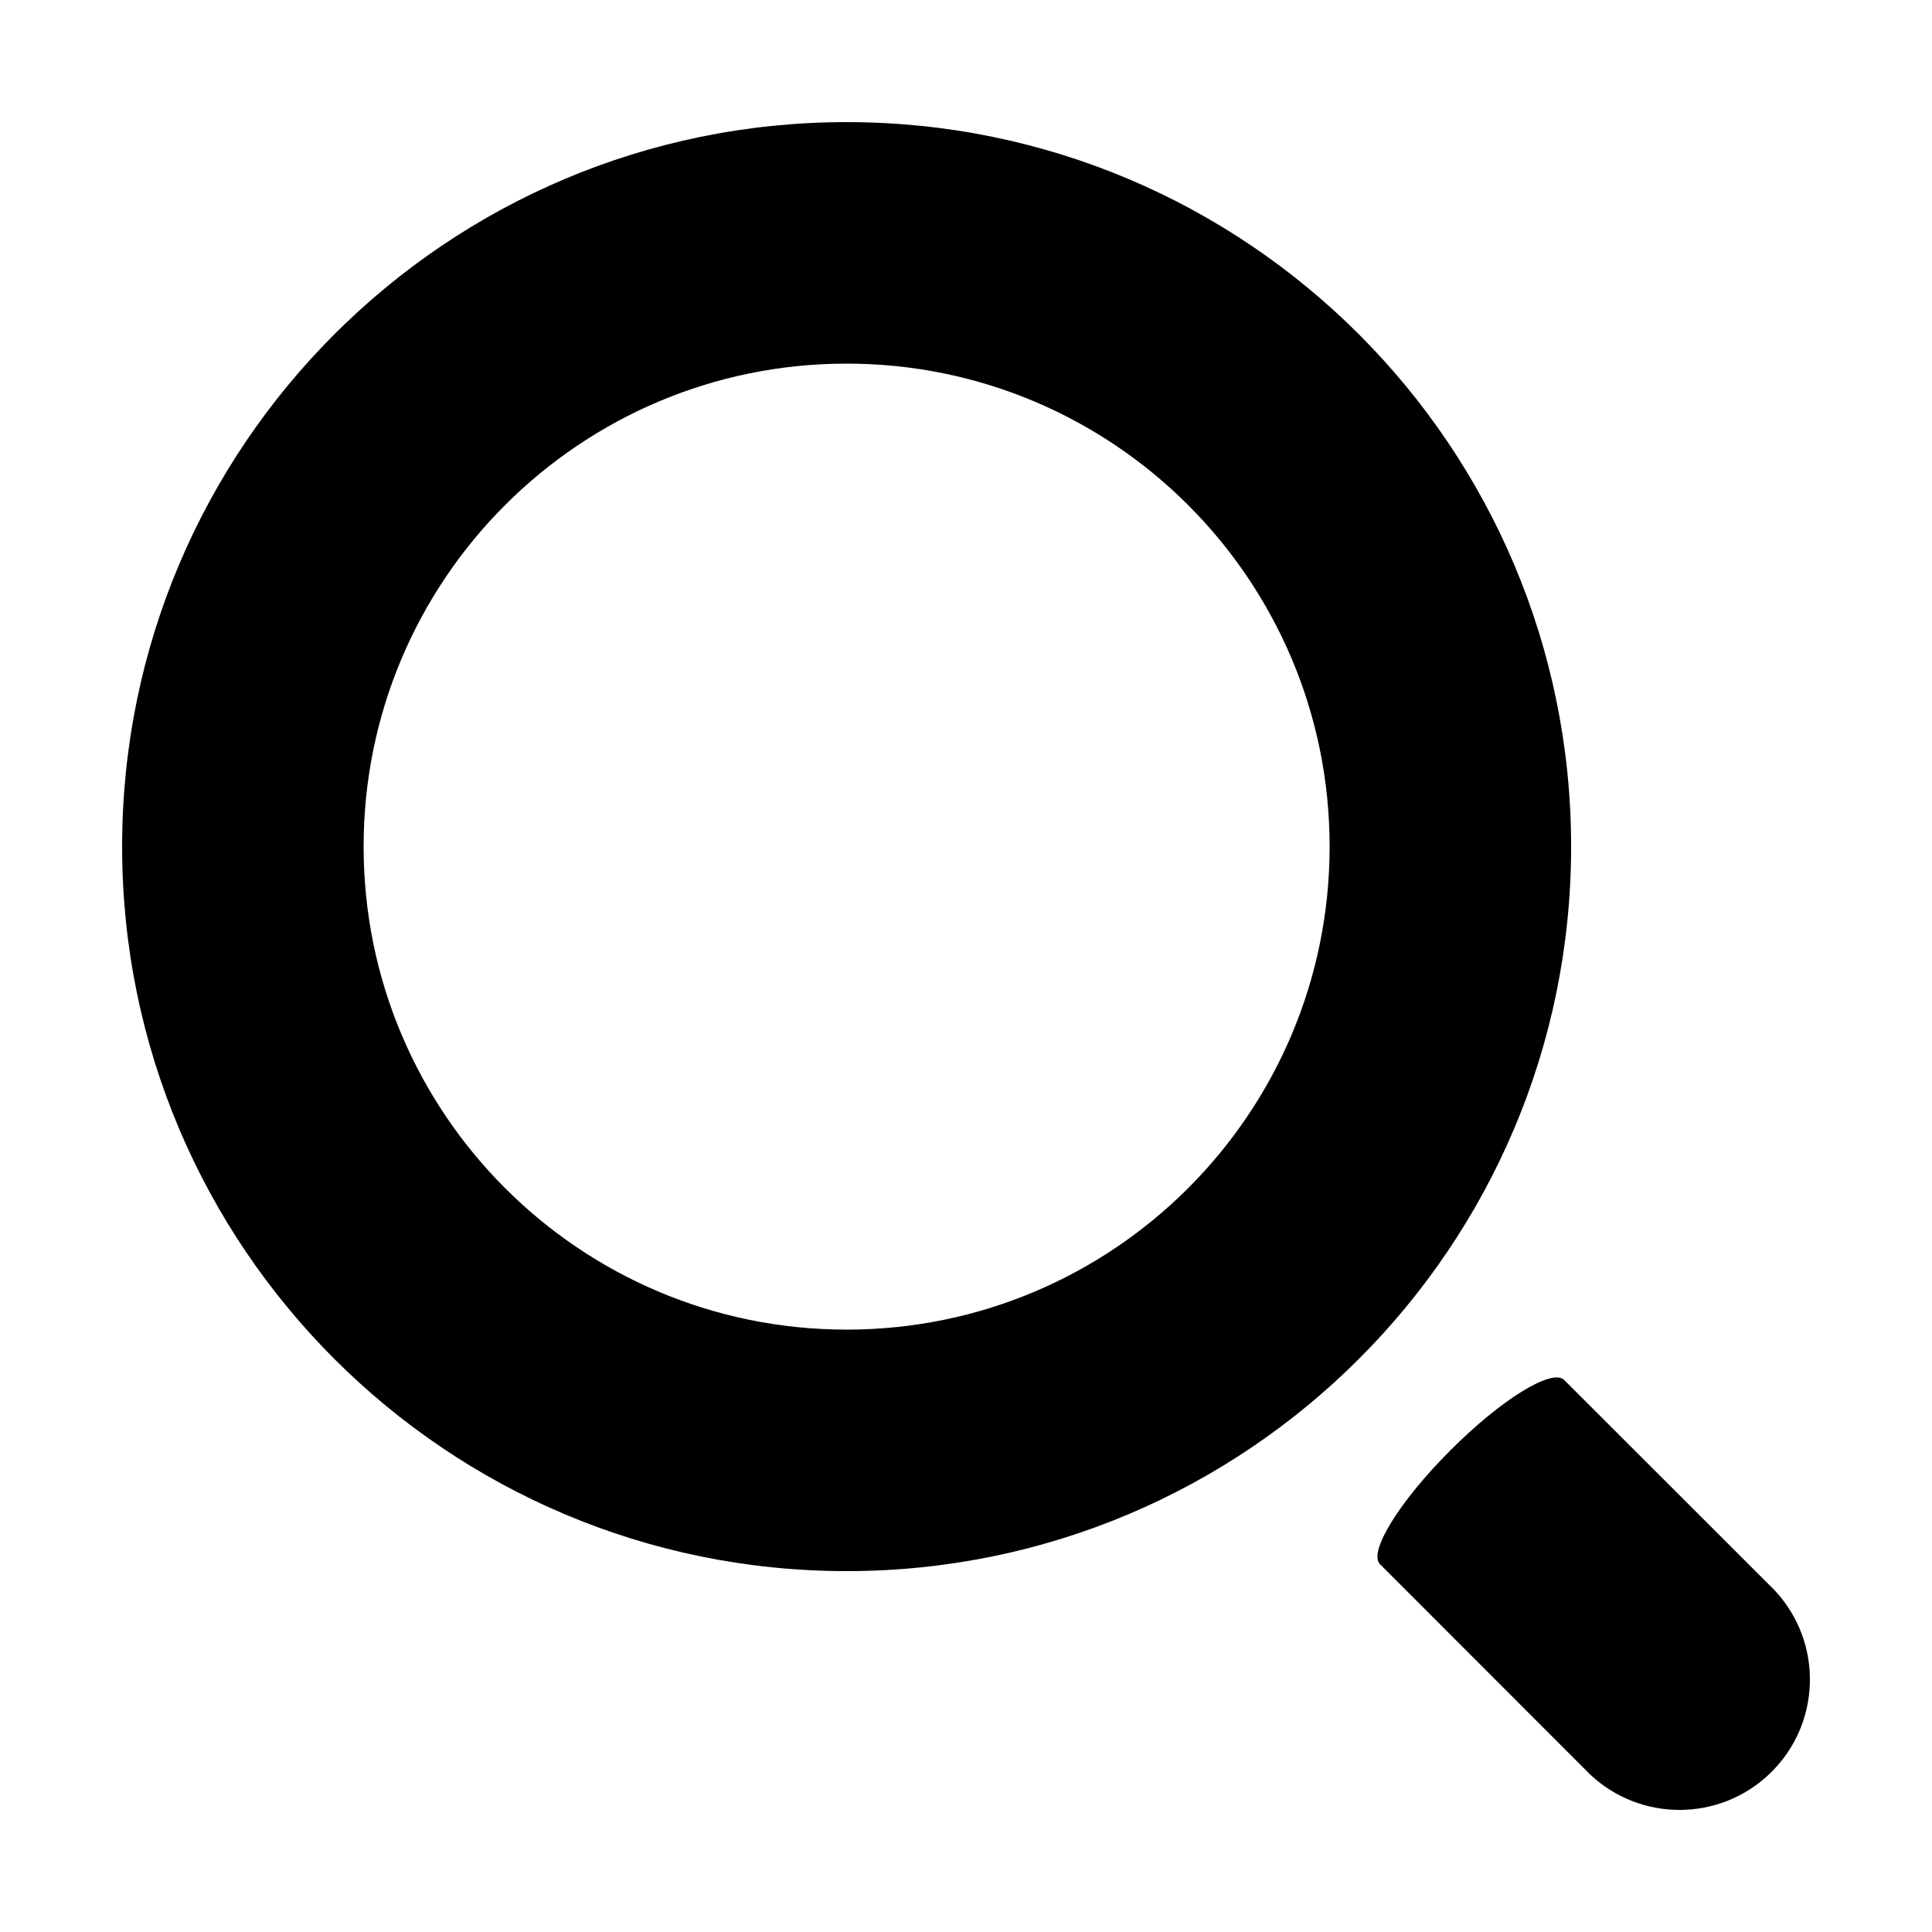
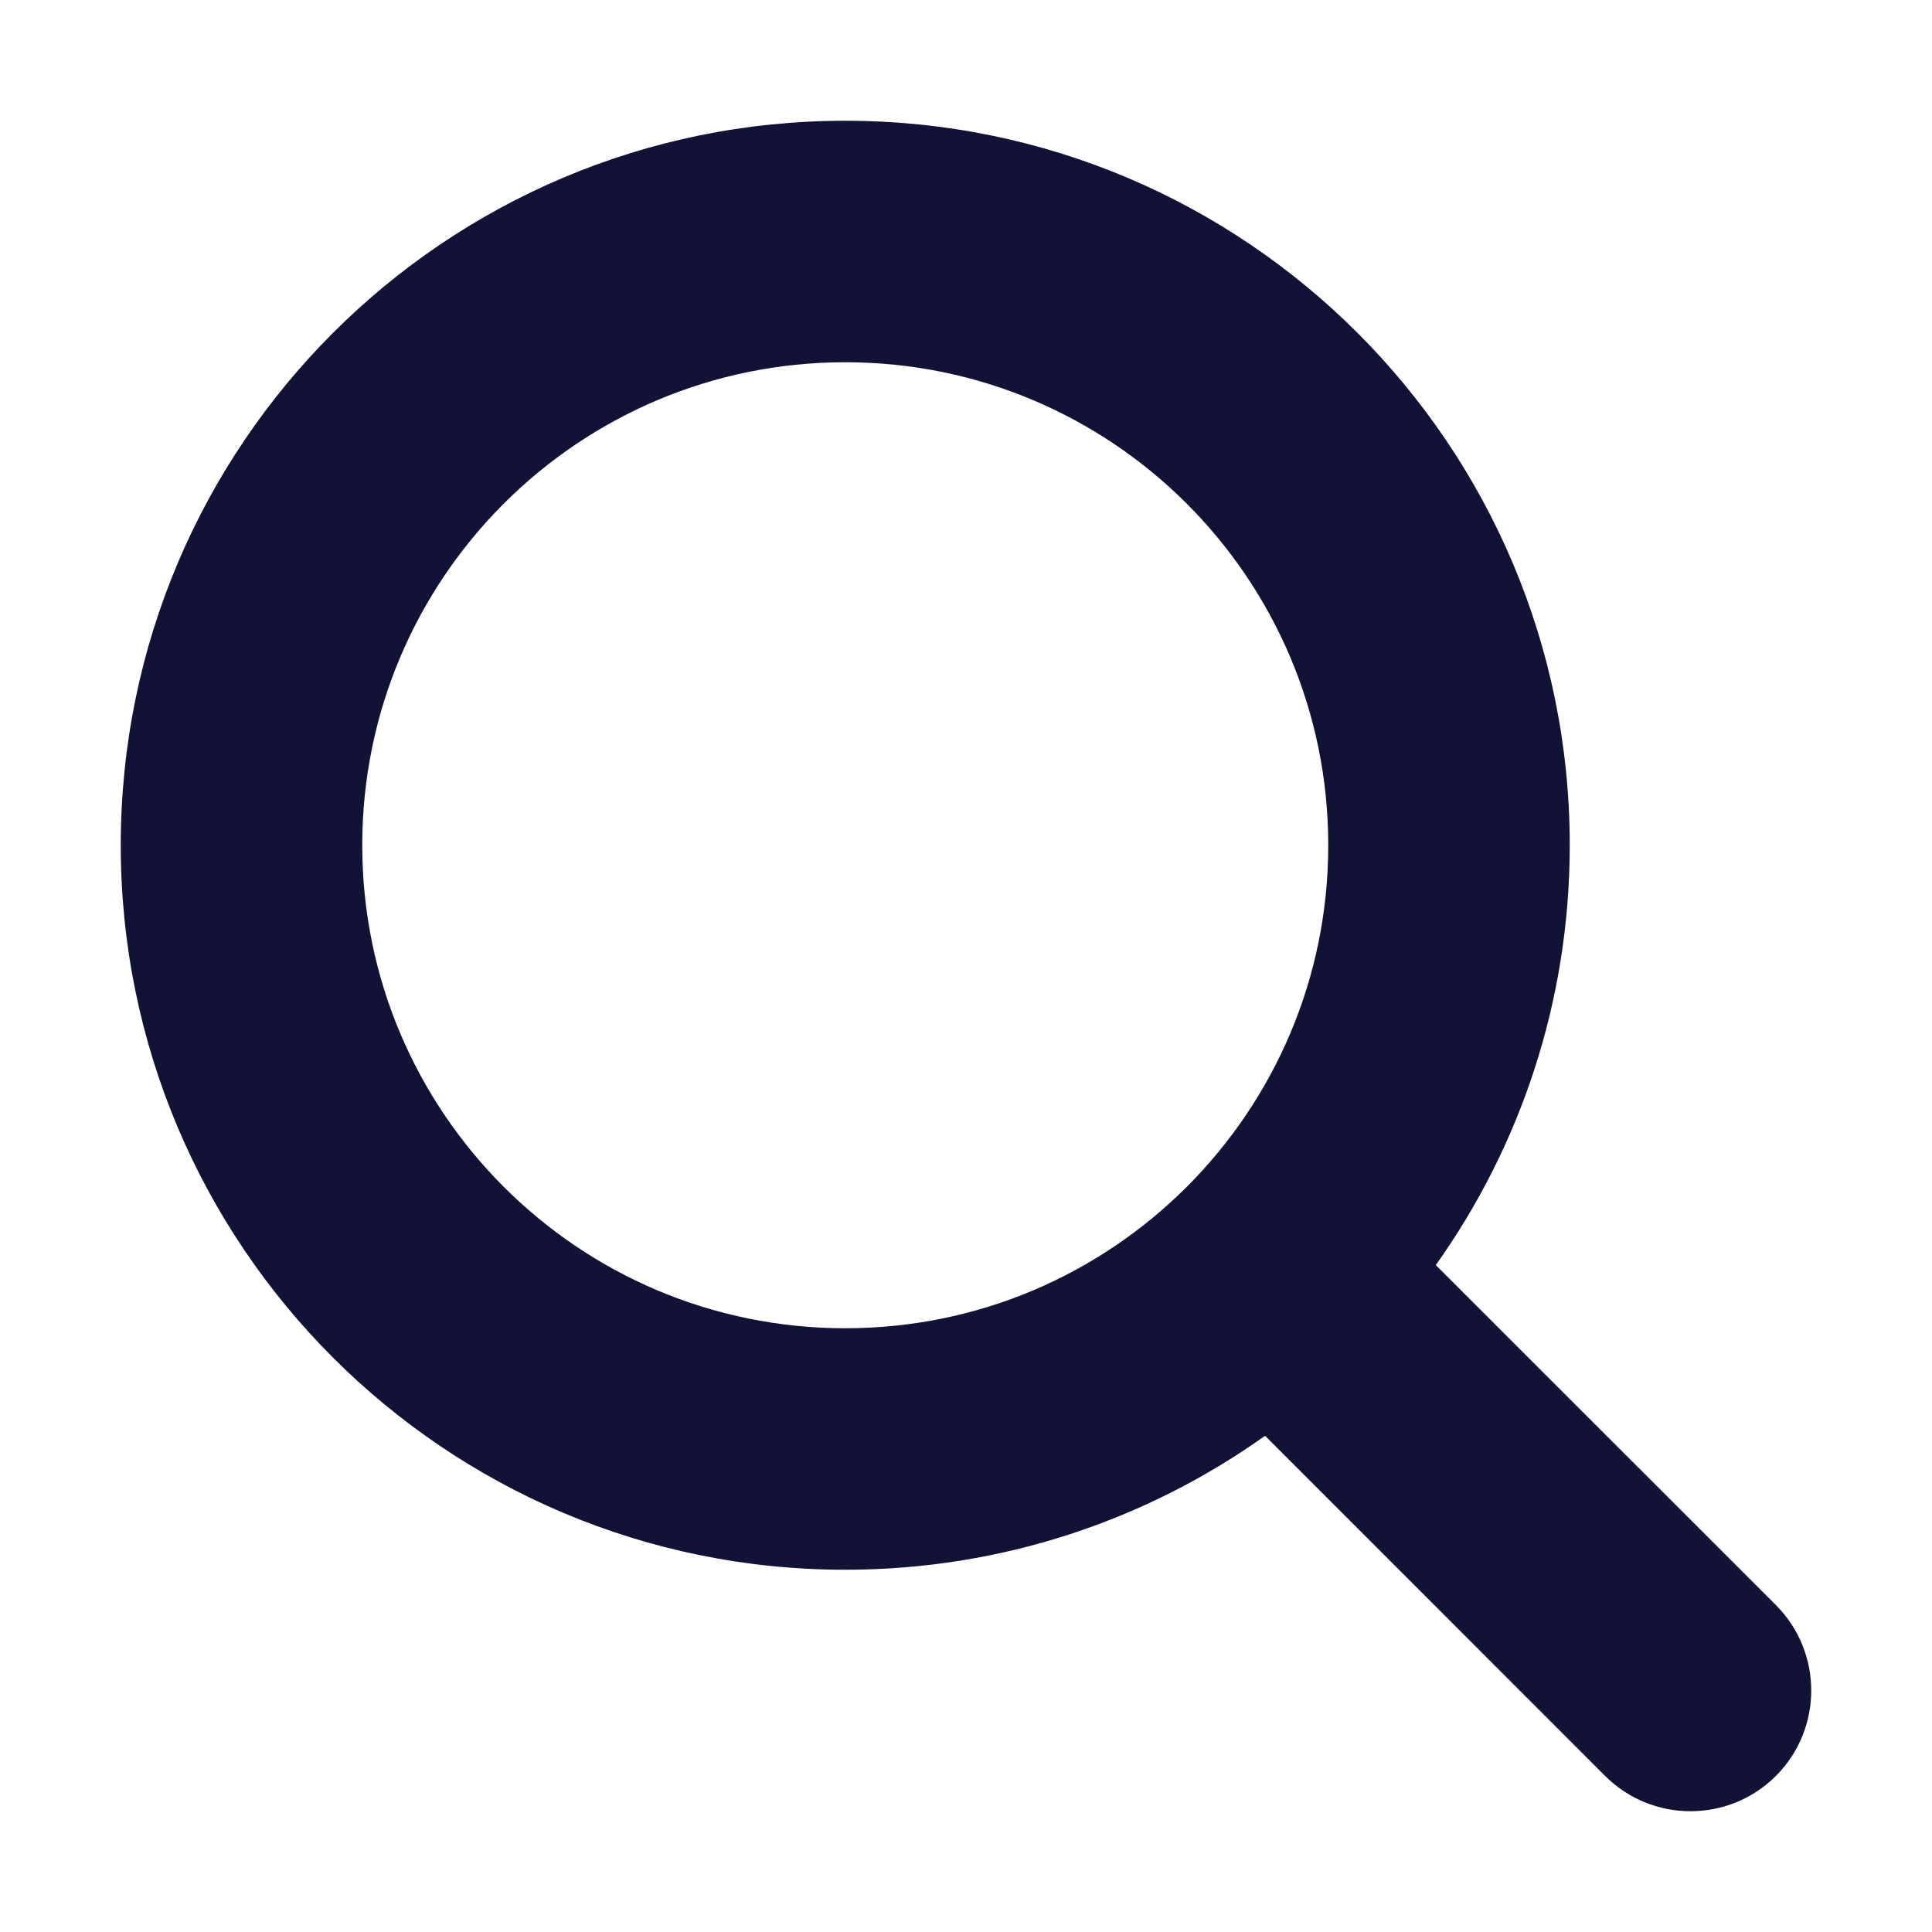
- <svg xmlns="http://www.w3.org/2000/svg" viewBox="0 0 24 24">
-   <path d="M10.517 1.517a9 9 0 1 0 9 9 9 9 0 0 0-9-9zm0 15a6 6 0 1 1 6-6 6 6 0 0 1-6 6zm11.457 5.526a1.62 1.62 0 0 1-2.221 0l-2.61-2.612c-.15-.15.242-.782.874-1.414.63-.632 1.265-1.024 1.414-.874l2.612 2.61a1.62 1.62 0 0 1-.069 2.29z" />
+ <svg xmlns="http://www.w3.org/2000/svg" viewBox="0 0 24 24" fill="none">
+   <path d="M10.5 4.5C7.186 4.5 4.5 7.186 4.5 10.5C4.5 13.814 7.186 16.5 10.5 16.5C12.157 16.5 13.655 15.83 14.743 14.743C15.83 13.655 16.5 12.157 16.5 10.5C16.5 7.186 13.814 4.5 10.5 4.5ZM1.5 10.5C1.5 5.529 5.529 1.5 10.5 1.5C15.471 1.5 19.5 5.529 19.5 10.5C19.5 12.443 18.883 14.244 17.836 15.715L22.061 19.939C22.646 20.525 22.646 21.475 22.061 22.061C21.475 22.646 20.525 22.646 19.939 22.061L15.715 17.836C14.244 18.883 12.443 19.5 10.5 19.5C5.529 19.5 1.5 15.471 1.5 10.5Z" fill="#111236" />
</svg>
